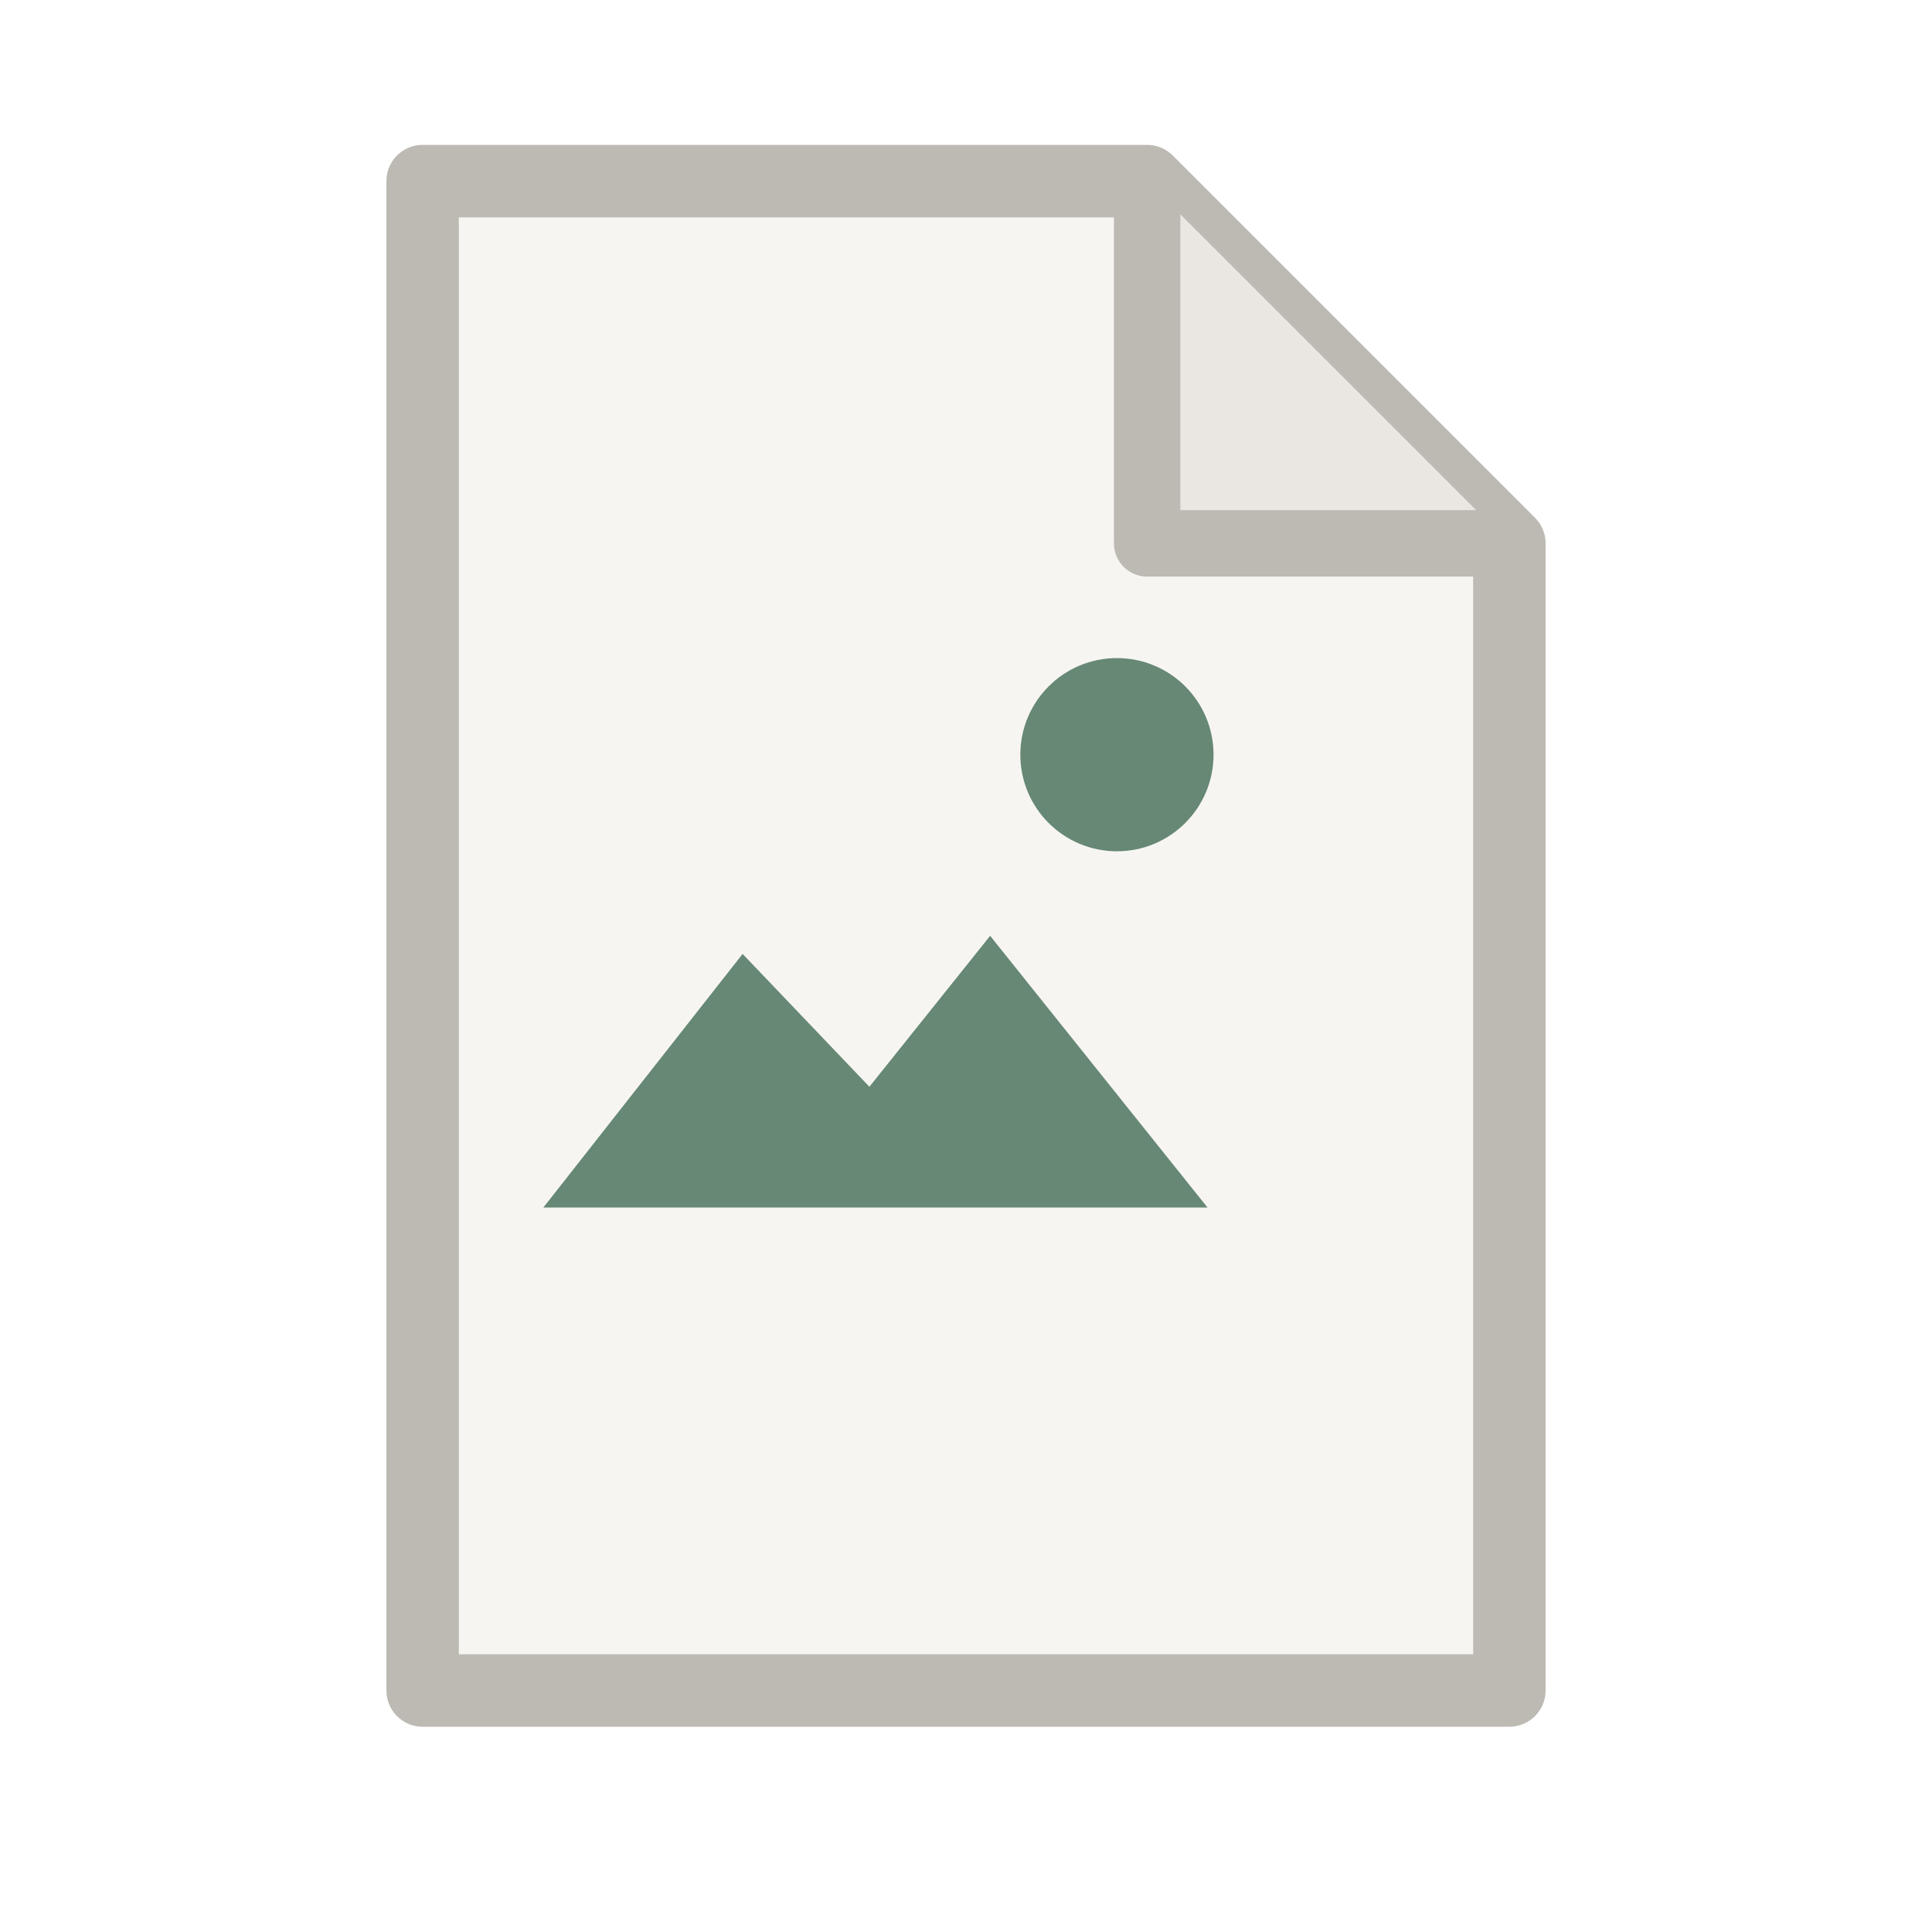
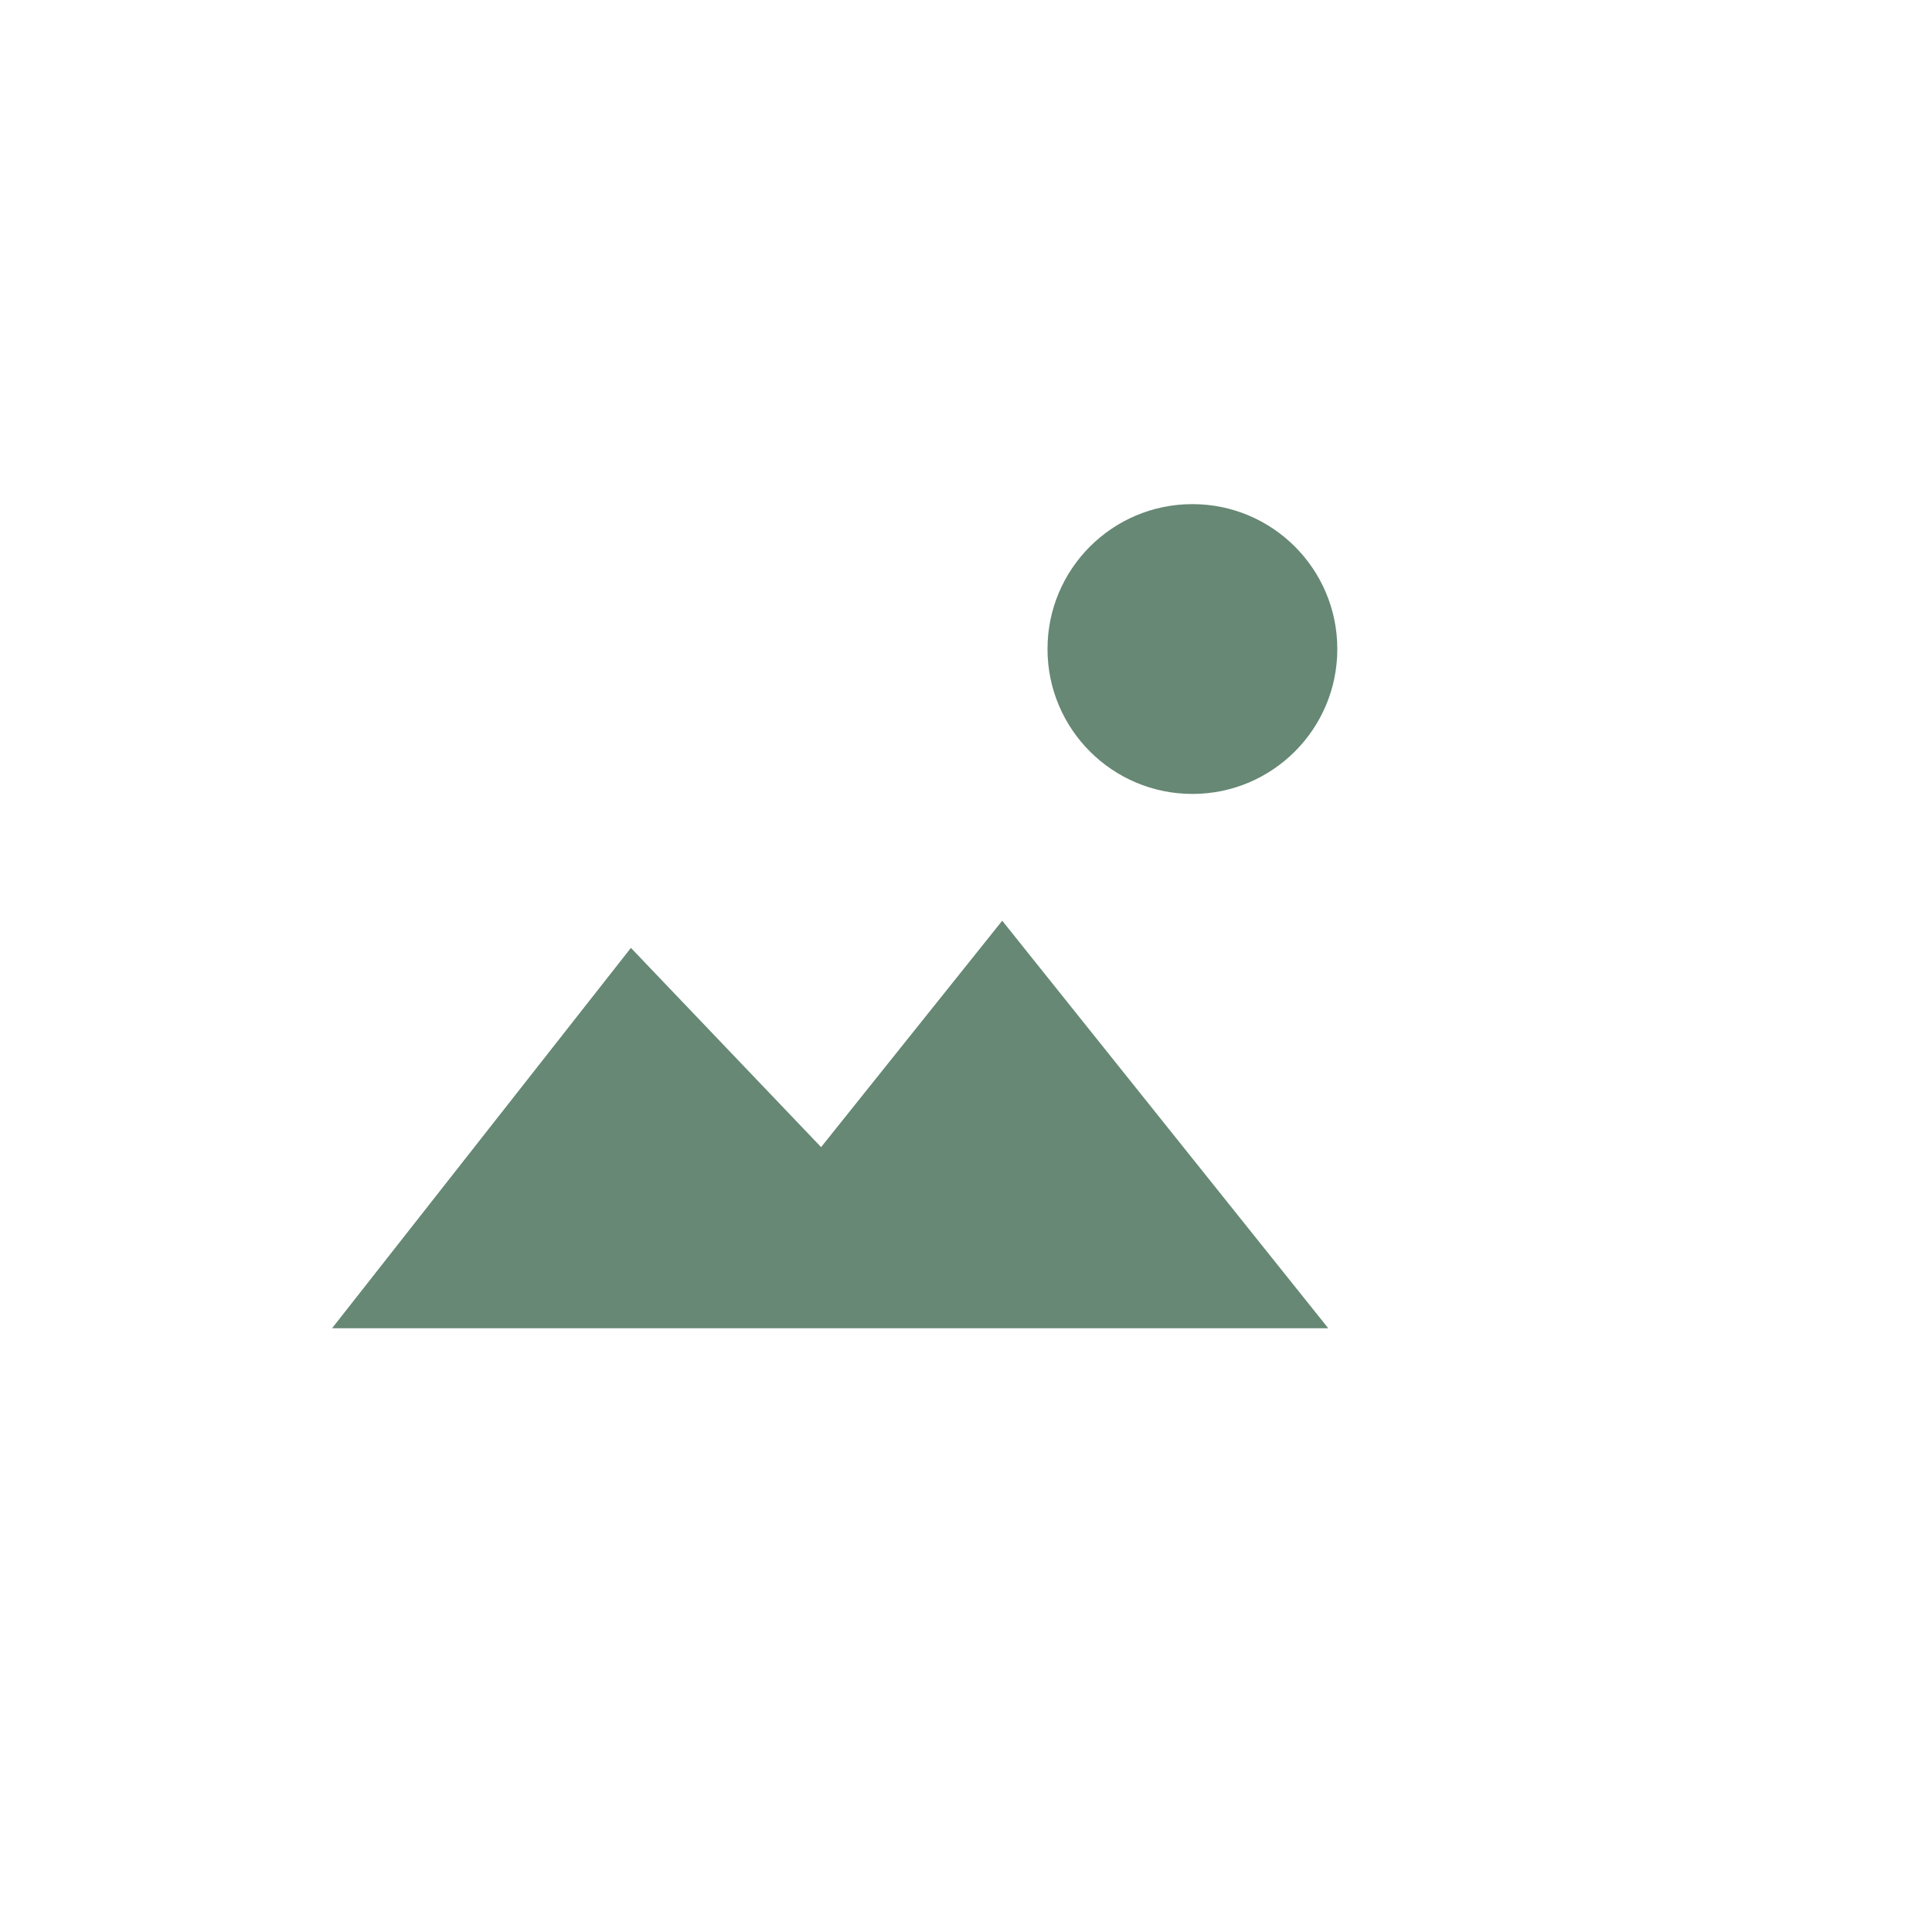
<svg xmlns="http://www.w3.org/2000/svg" width="32" height="32" viewBox="0 0 32 32">
-   <path d="M7 3h12l6 6v19H7z" fill="#F7F5F2" stroke="#BDB9B3" stroke-width="1.2" stroke-linejoin="round" />
-   <path d="M19 3v6h6" fill="#EAE7E2" stroke="#BDB9B3" stroke-width="1.1" stroke-linejoin="round" />
-   <g fill="#668875" stroke-linecap="round" stroke-linejoin="round">
+   <g transform="translate(-8 -8) scale(1.5)" fill="#668875" stroke-linecap="round" stroke-linejoin="round">
    <circle cx="18.5" cy="12.5" r="1.6" />
    <path d="M9 20l3.3-4.2 2.1 2.2 2-2.5 3.6 4.5z" />
  </g>
</svg>
